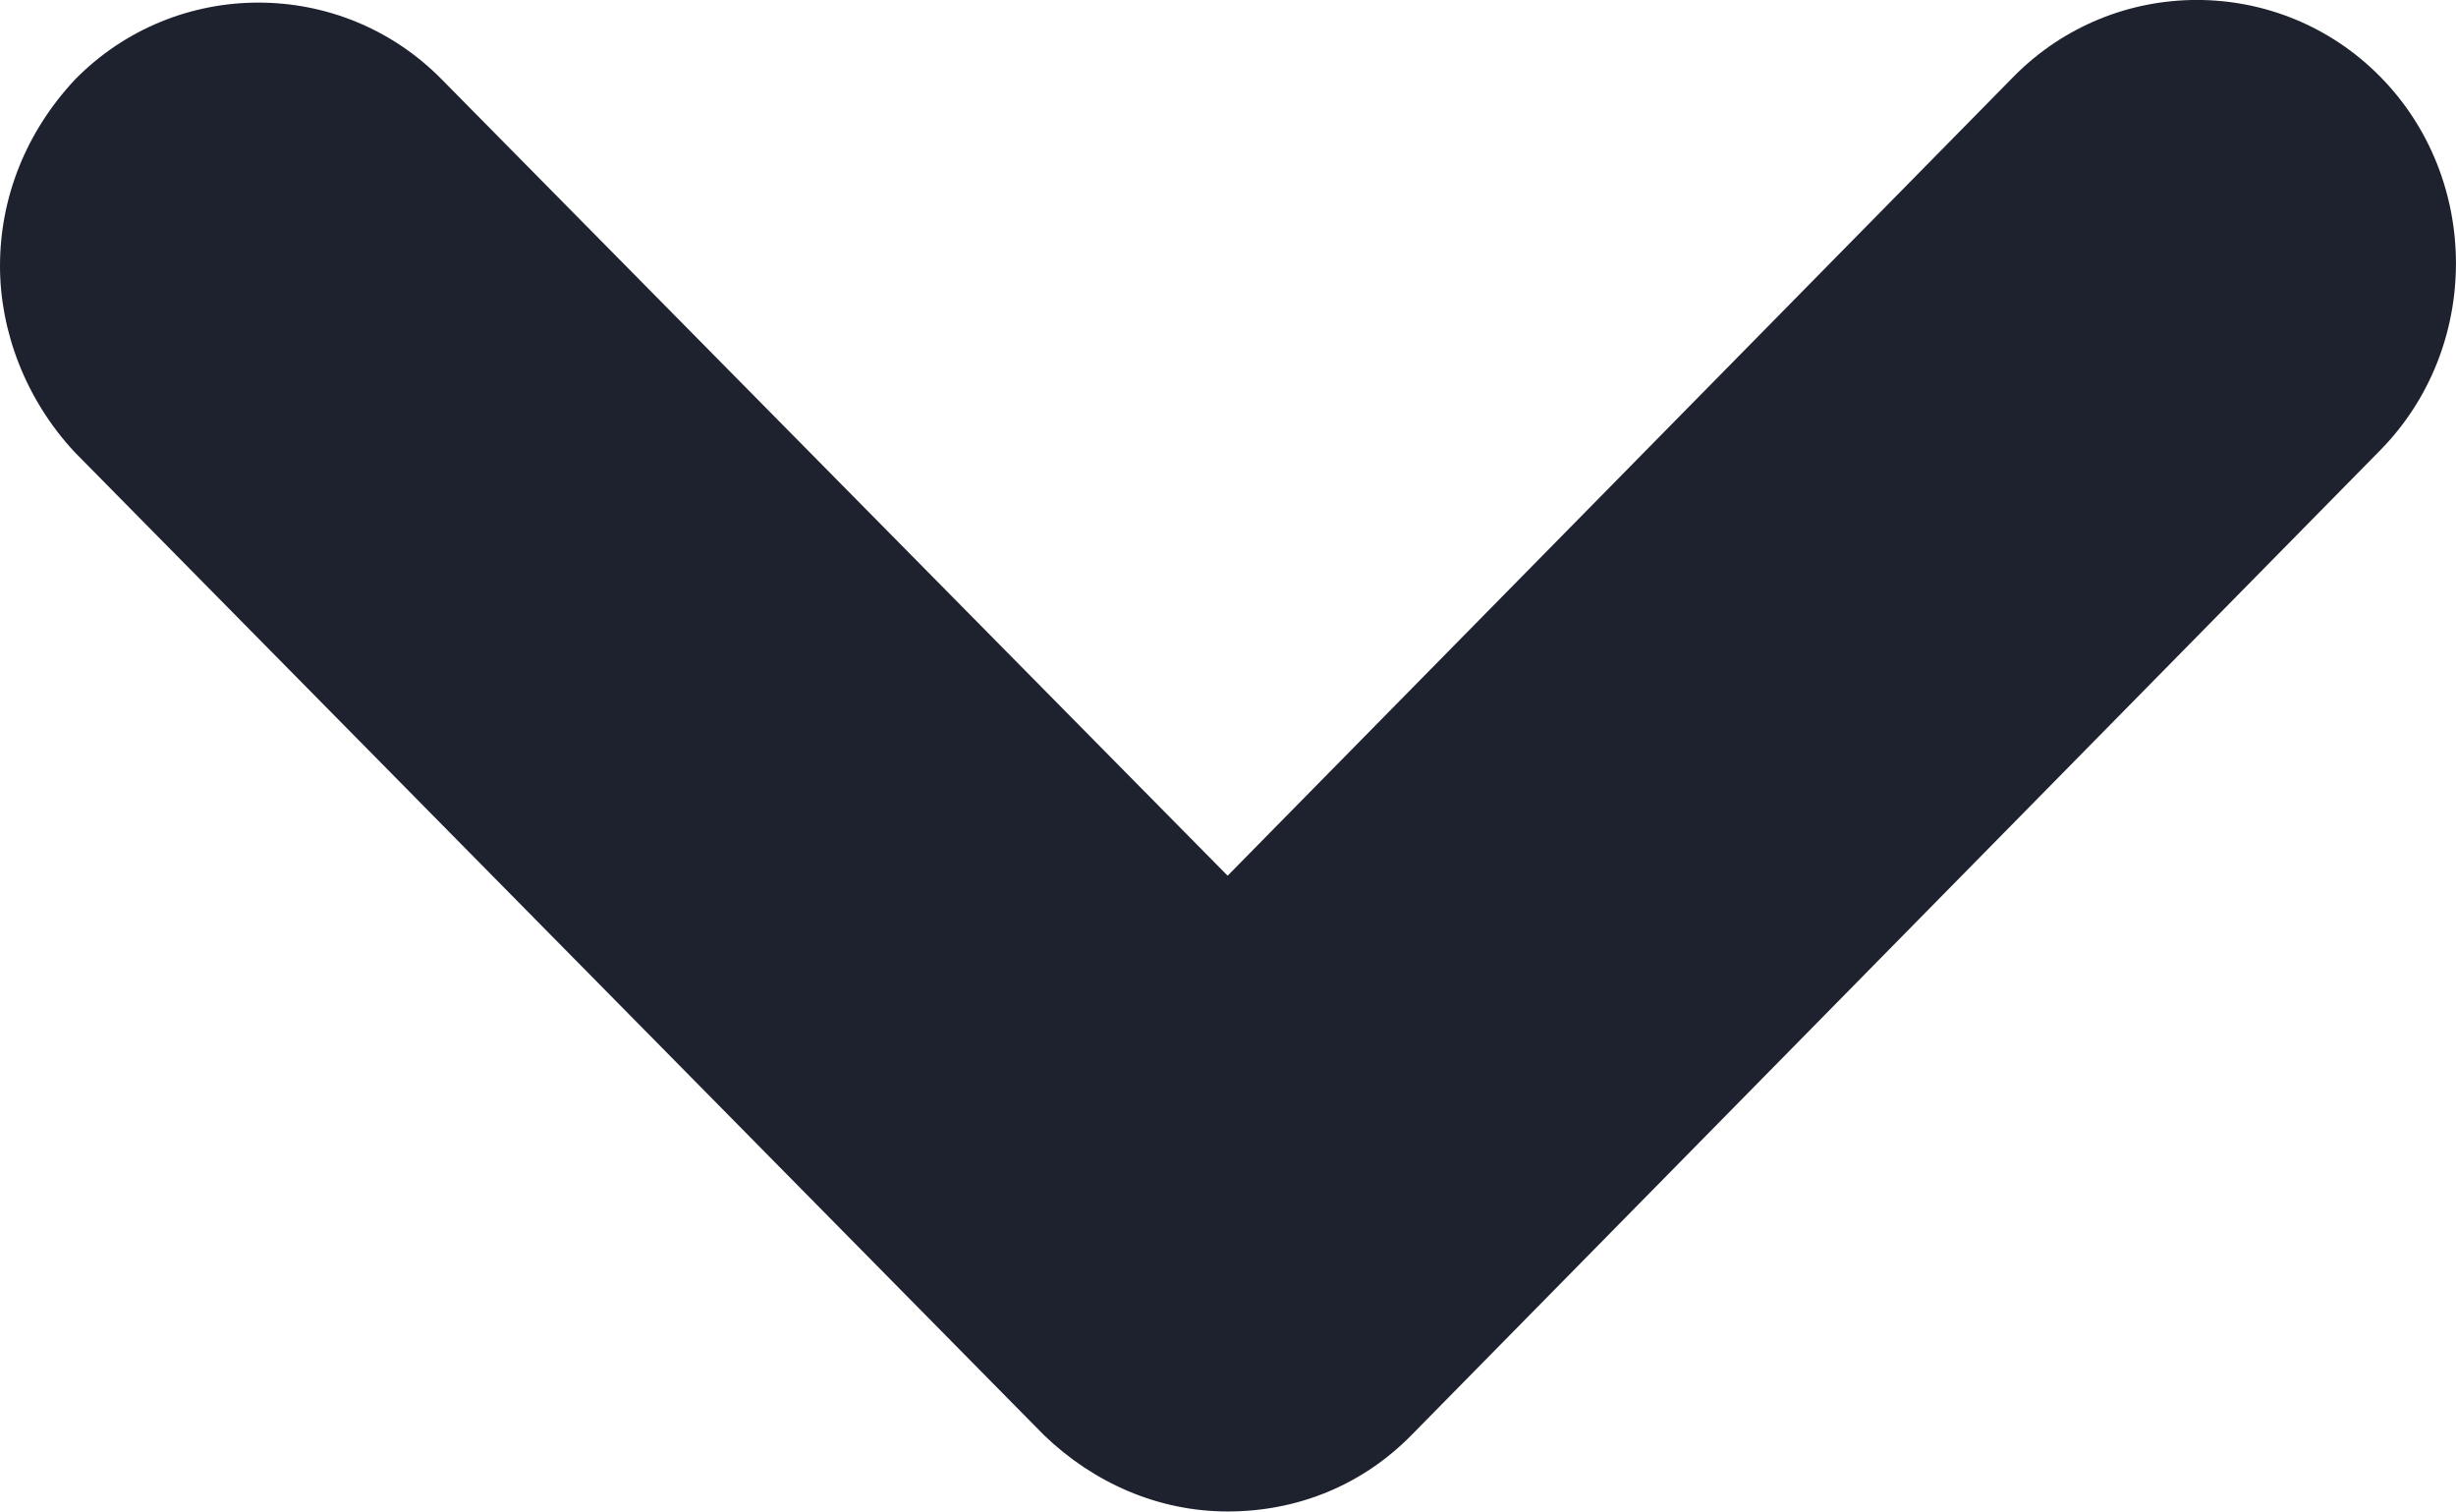
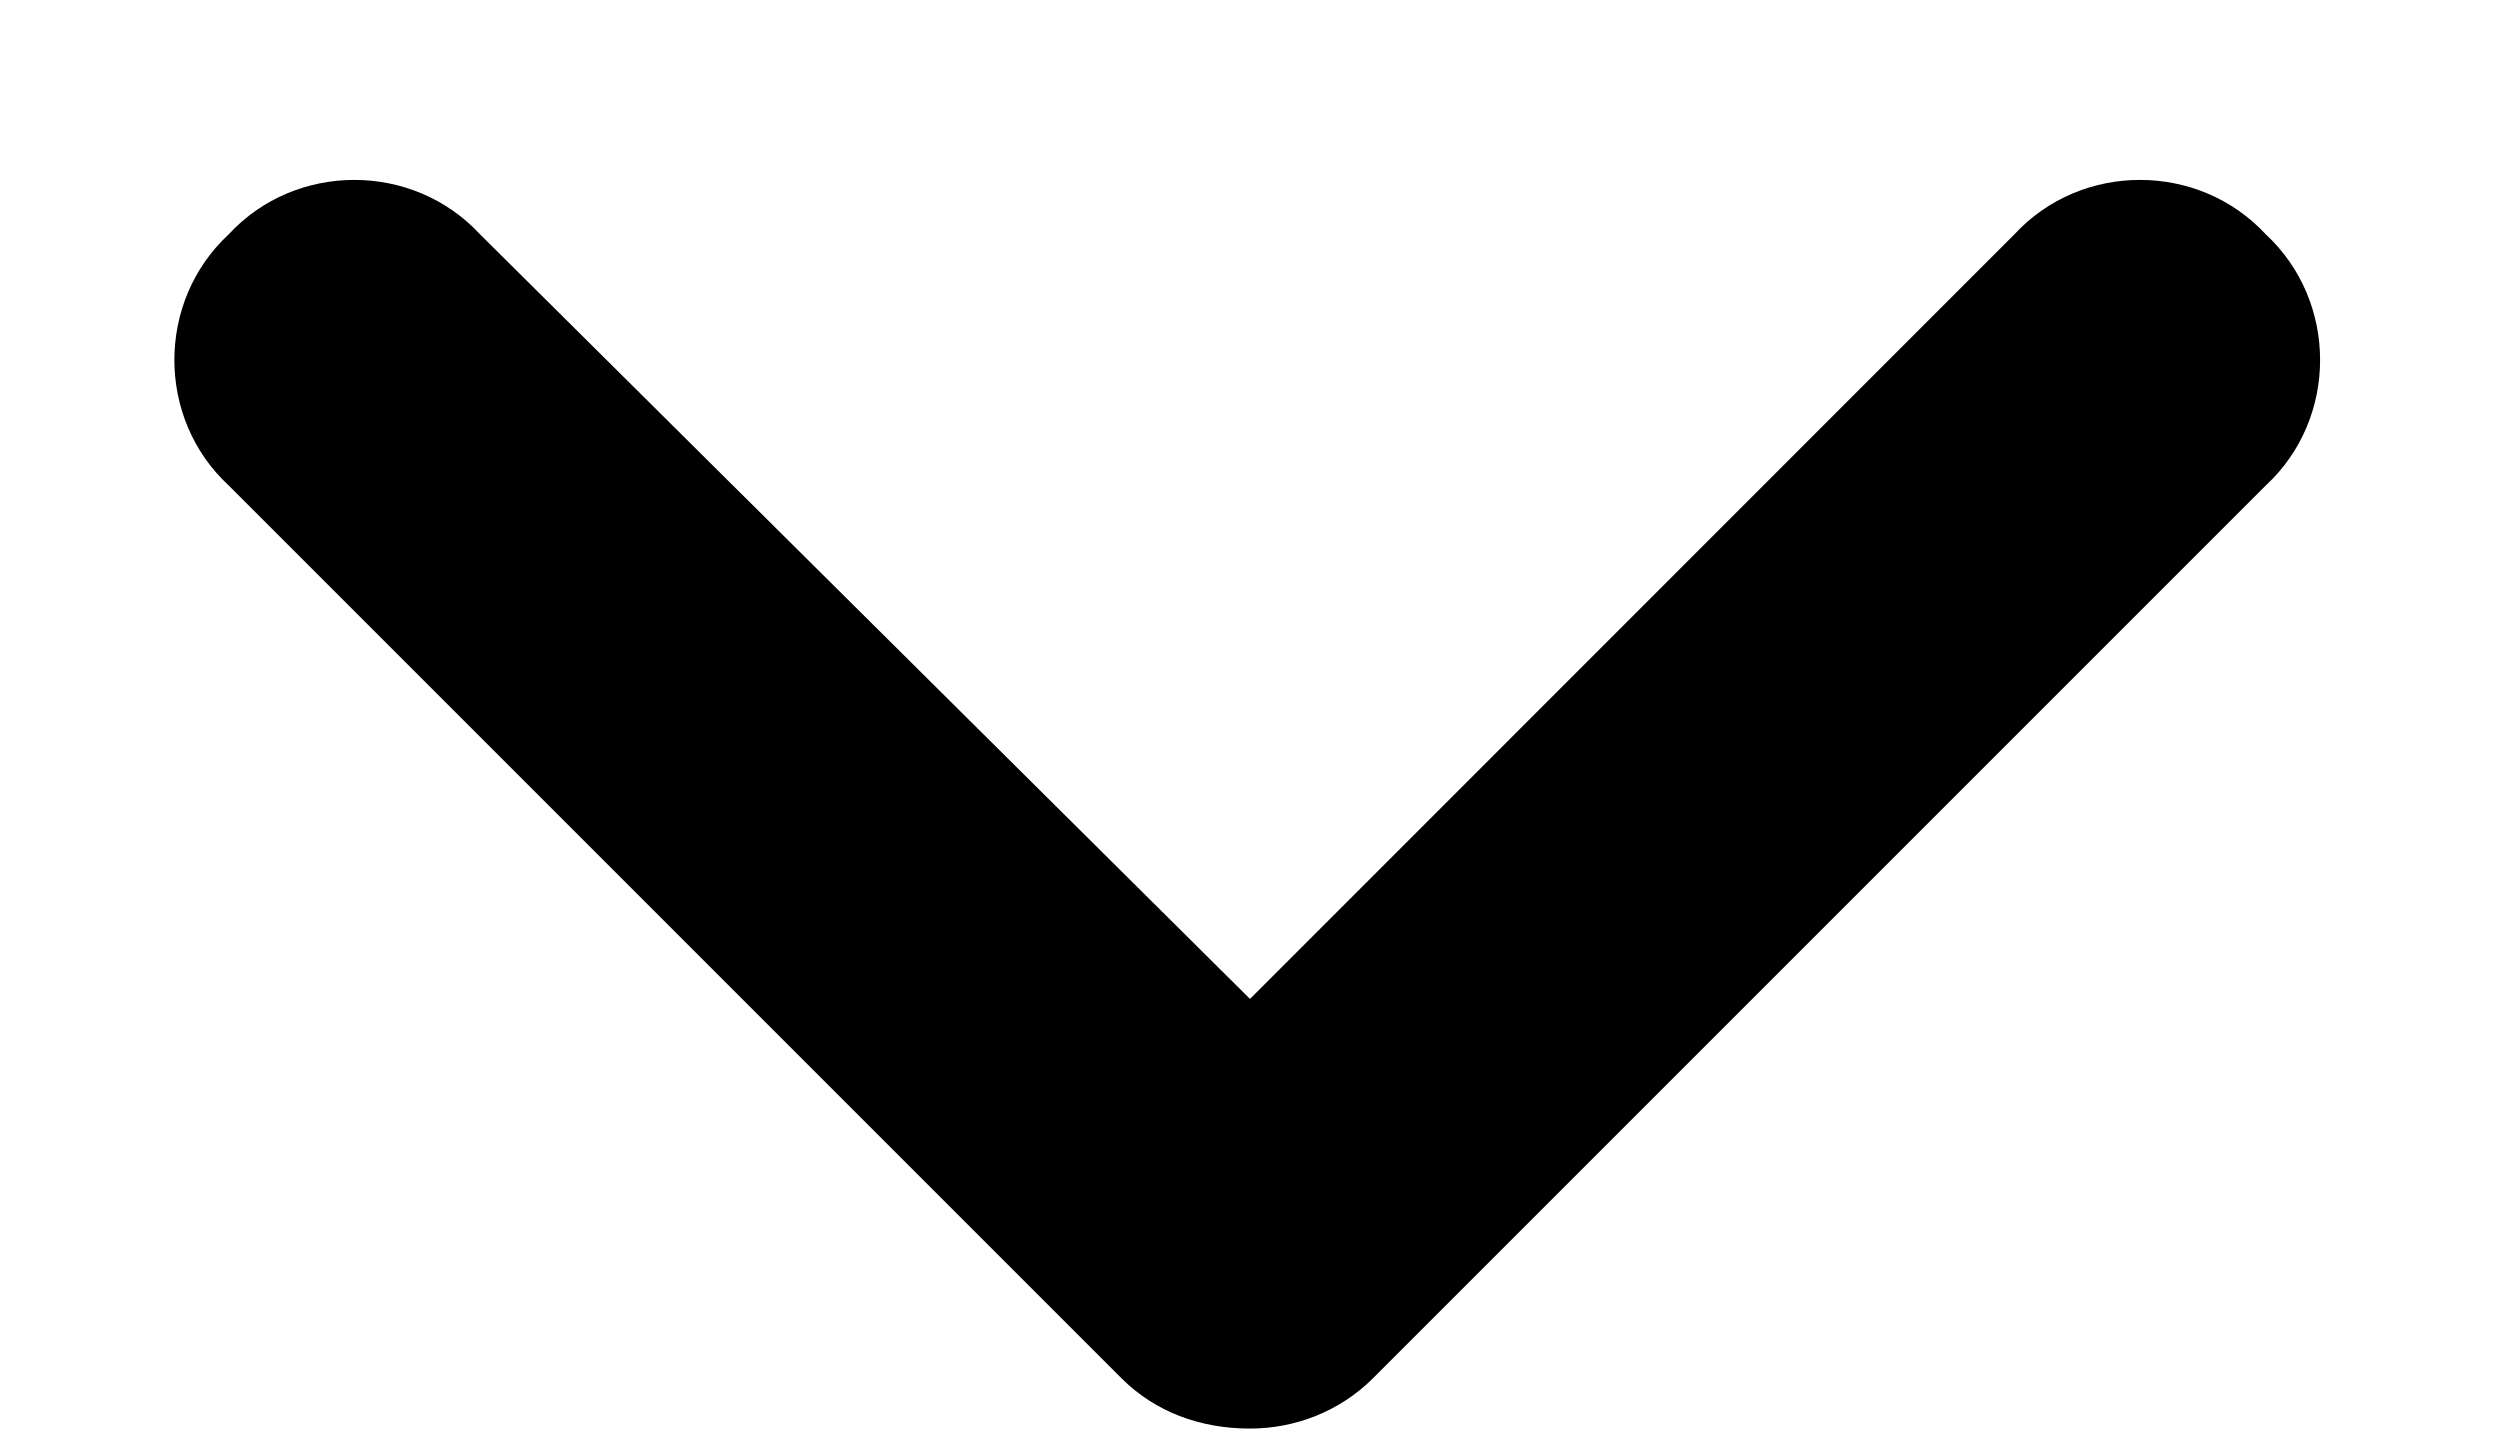
- <svg xmlns="http://www.w3.org/2000/svg" width="13" height="8" viewBox="0 0 13 8" fill="none">
-   <path d="M0 1.408C0 1.046 0.137 0.699 0.397 0.421C0.93 -0.122 1.806 -0.122 2.339 0.421L6.498 4.635L10.657 0.407C11.191 -0.136 12.066 -0.136 12.6 0.407C13.133 0.949 13.133 1.839 12.6 2.382L7.47 7.597C7.21 7.861 6.868 8 6.498 8C6.129 8 5.787 7.847 5.527 7.597L0.397 2.395C0.137 2.117 0 1.756 0 1.408Z" fill="#1D222E" />
+ <svg xmlns="http://www.w3.org/2000/svg" width="14" height="8" viewBox="0 0 14 8" fill="none">
+   <path d="M7 8C6.719 8 6.469 7.906 6.281 7.719L1.281 2.719C0.875 2.344 0.875 1.688 1.281 1.312C1.656 0.906 2.312 0.906 2.688 1.312L7 5.594L11.281 1.312C11.656 0.906 12.312 0.906 12.688 1.312C13.094 1.688 13.094 2.344 12.688 2.719L7.688 7.719C7.5 7.906 7.25 8 7 8Z" fill="black" />
</svg>
